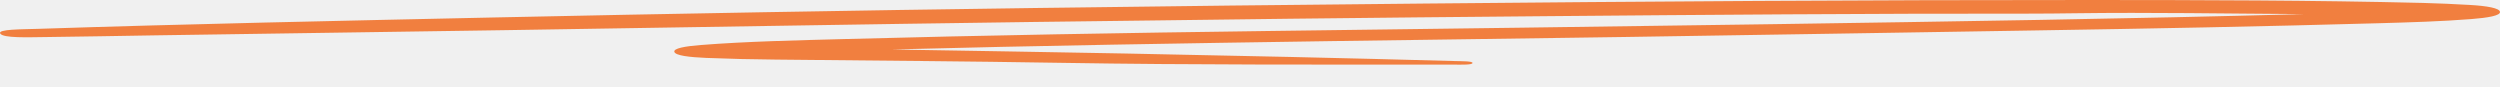
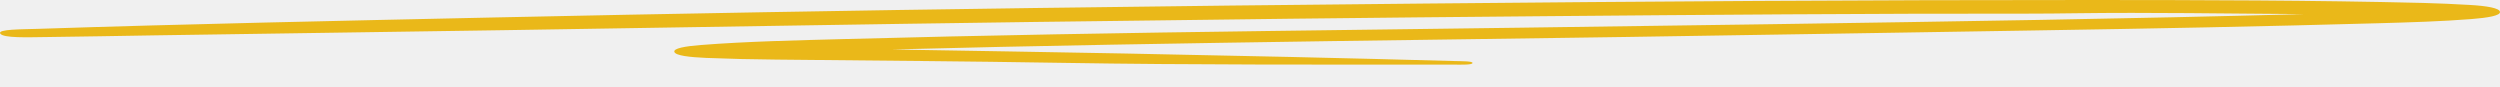
<svg xmlns="http://www.w3.org/2000/svg" width="232" height="8" viewBox="0 0 232 8" fill="none">
  <g clip-path="url(#clip0_2738_11277)">
    <g clip-path="url(#clip1_2738_11277)">
      <g clip-path="url(#clip2_2738_11277)">
        <g clip-path="url(#clip3_2738_11277)">
-           <path d="M82.678 4.59C89.932 4.714 97.185 4.827 104.43 4.966C114.65 5.163 124.852 5.387 135.029 5.666C135.715 5.684 136.667 5.671 136.65 5.846C136.624 6.032 135.63 5.997 134.978 5.997C122.838 5.989 110.697 6.034 98.565 5.832C89.735 5.684 80.861 5.622 72.004 5.53C69.846 5.512 67.688 5.46 65.531 5.374C63.987 5.308 62.701 5.16 62.581 4.82C62.47 4.487 63.576 4.291 65.042 4.177C69.346 3.839 73.95 3.744 78.486 3.621C91.441 3.275 104.464 3.051 117.513 2.879C133.272 2.671 149.03 2.474 164.78 2.239C181.139 1.993 197.506 1.748 213.779 1.309C206.689 1.267 199.607 1.134 192.508 1.231C191.11 1.249 189.713 1.267 188.315 1.265C173.354 1.251 158.419 1.373 143.483 1.501C127.622 1.635 111.769 1.823 95.933 2.038C79.626 2.258 63.344 2.544 47.046 2.796C36.114 2.963 25.166 3.121 14.234 3.283C10.899 3.333 7.572 3.404 4.237 3.439C2.608 3.456 0.293 3.553 0.019 3.111C-0.23 2.703 2.034 2.726 3.483 2.678C17.458 2.22 31.553 1.932 45.631 1.625C62.451 1.265 79.273 0.97 96.096 0.742C108.125 0.574 120.171 0.445 132.226 0.329C152.837 0.129 173.457 -0.008 194.094 -0C204.374 0.005 214.654 0.022 224.865 0.272C226.323 0.309 227.772 0.378 229.186 0.458C230.807 0.551 231.947 0.753 231.998 1.1C232.05 1.451 230.867 1.65 229.341 1.77C226.58 1.987 223.63 2.076 220.715 2.157C210.084 2.457 199.401 2.657 188.692 2.827C176.055 3.03 163.426 3.24 150.788 3.432C141.717 3.572 132.629 3.68 123.558 3.815C109.917 4.019 96.276 4.237 82.687 4.593L82.678 4.59Z" fill="#F17F3F" />
+           <path d="M82.678 4.59C89.932 4.714 97.185 4.827 104.43 4.966C114.65 5.163 124.852 5.387 135.029 5.666C135.715 5.684 136.667 5.671 136.65 5.846C136.624 6.032 135.63 5.997 134.978 5.997C122.838 5.989 110.697 6.034 98.565 5.832C89.735 5.684 80.861 5.622 72.004 5.53C69.846 5.512 67.688 5.46 65.531 5.374C63.987 5.308 62.701 5.16 62.581 4.82C62.47 4.487 63.576 4.291 65.042 4.177C69.346 3.839 73.95 3.744 78.486 3.621C91.441 3.275 104.464 3.051 117.513 2.879C133.272 2.671 149.03 2.474 164.78 2.239C181.139 1.993 197.506 1.748 213.779 1.309C206.689 1.267 199.607 1.134 192.508 1.231C191.11 1.249 189.713 1.267 188.315 1.265C173.354 1.251 158.419 1.373 143.483 1.501C127.622 1.635 111.769 1.823 95.933 2.038C79.626 2.258 63.344 2.544 47.046 2.796C36.114 2.963 25.166 3.121 14.234 3.283C10.899 3.333 7.572 3.404 4.237 3.439C2.608 3.456 0.293 3.553 0.019 3.111C-0.23 2.703 2.034 2.726 3.483 2.678C17.458 2.22 31.553 1.932 45.631 1.625C62.451 1.265 79.273 0.97 96.096 0.742C108.125 0.574 120.171 0.445 132.226 0.329C152.837 0.129 173.457 -0.008 194.094 -0C204.374 0.005 214.654 0.022 224.865 0.272C226.323 0.309 227.772 0.378 229.186 0.458C230.807 0.551 231.947 0.753 231.998 1.1C232.05 1.451 230.867 1.65 229.341 1.77C226.58 1.987 223.63 2.076 220.715 2.157C210.084 2.457 199.401 2.657 188.692 2.827C176.055 3.03 163.426 3.24 150.788 3.432C141.717 3.572 132.629 3.68 123.558 3.815C109.917 4.019 96.276 4.237 82.687 4.593L82.678 4.59Z" fill="#EAB819" />
        </g>
      </g>
    </g>
  </g>
  <defs>
    <clipPath id="clip0_2738_11277">
      <rect width="232" height="7.611" fill="white" />
    </clipPath>
    <clipPath id="clip1_2738_11277">
      <rect width="232" height="8" fill="white" />
    </clipPath>
    <clipPath id="clip2_2738_11277">
      <rect width="232" height="6" fill="white" />
    </clipPath>
    <clipPath id="clip3_2738_11277">
      <rect width="232" height="7" fill="white" transform="translate(0 -0.5)" />
    </clipPath>
  </defs>
</svg>
